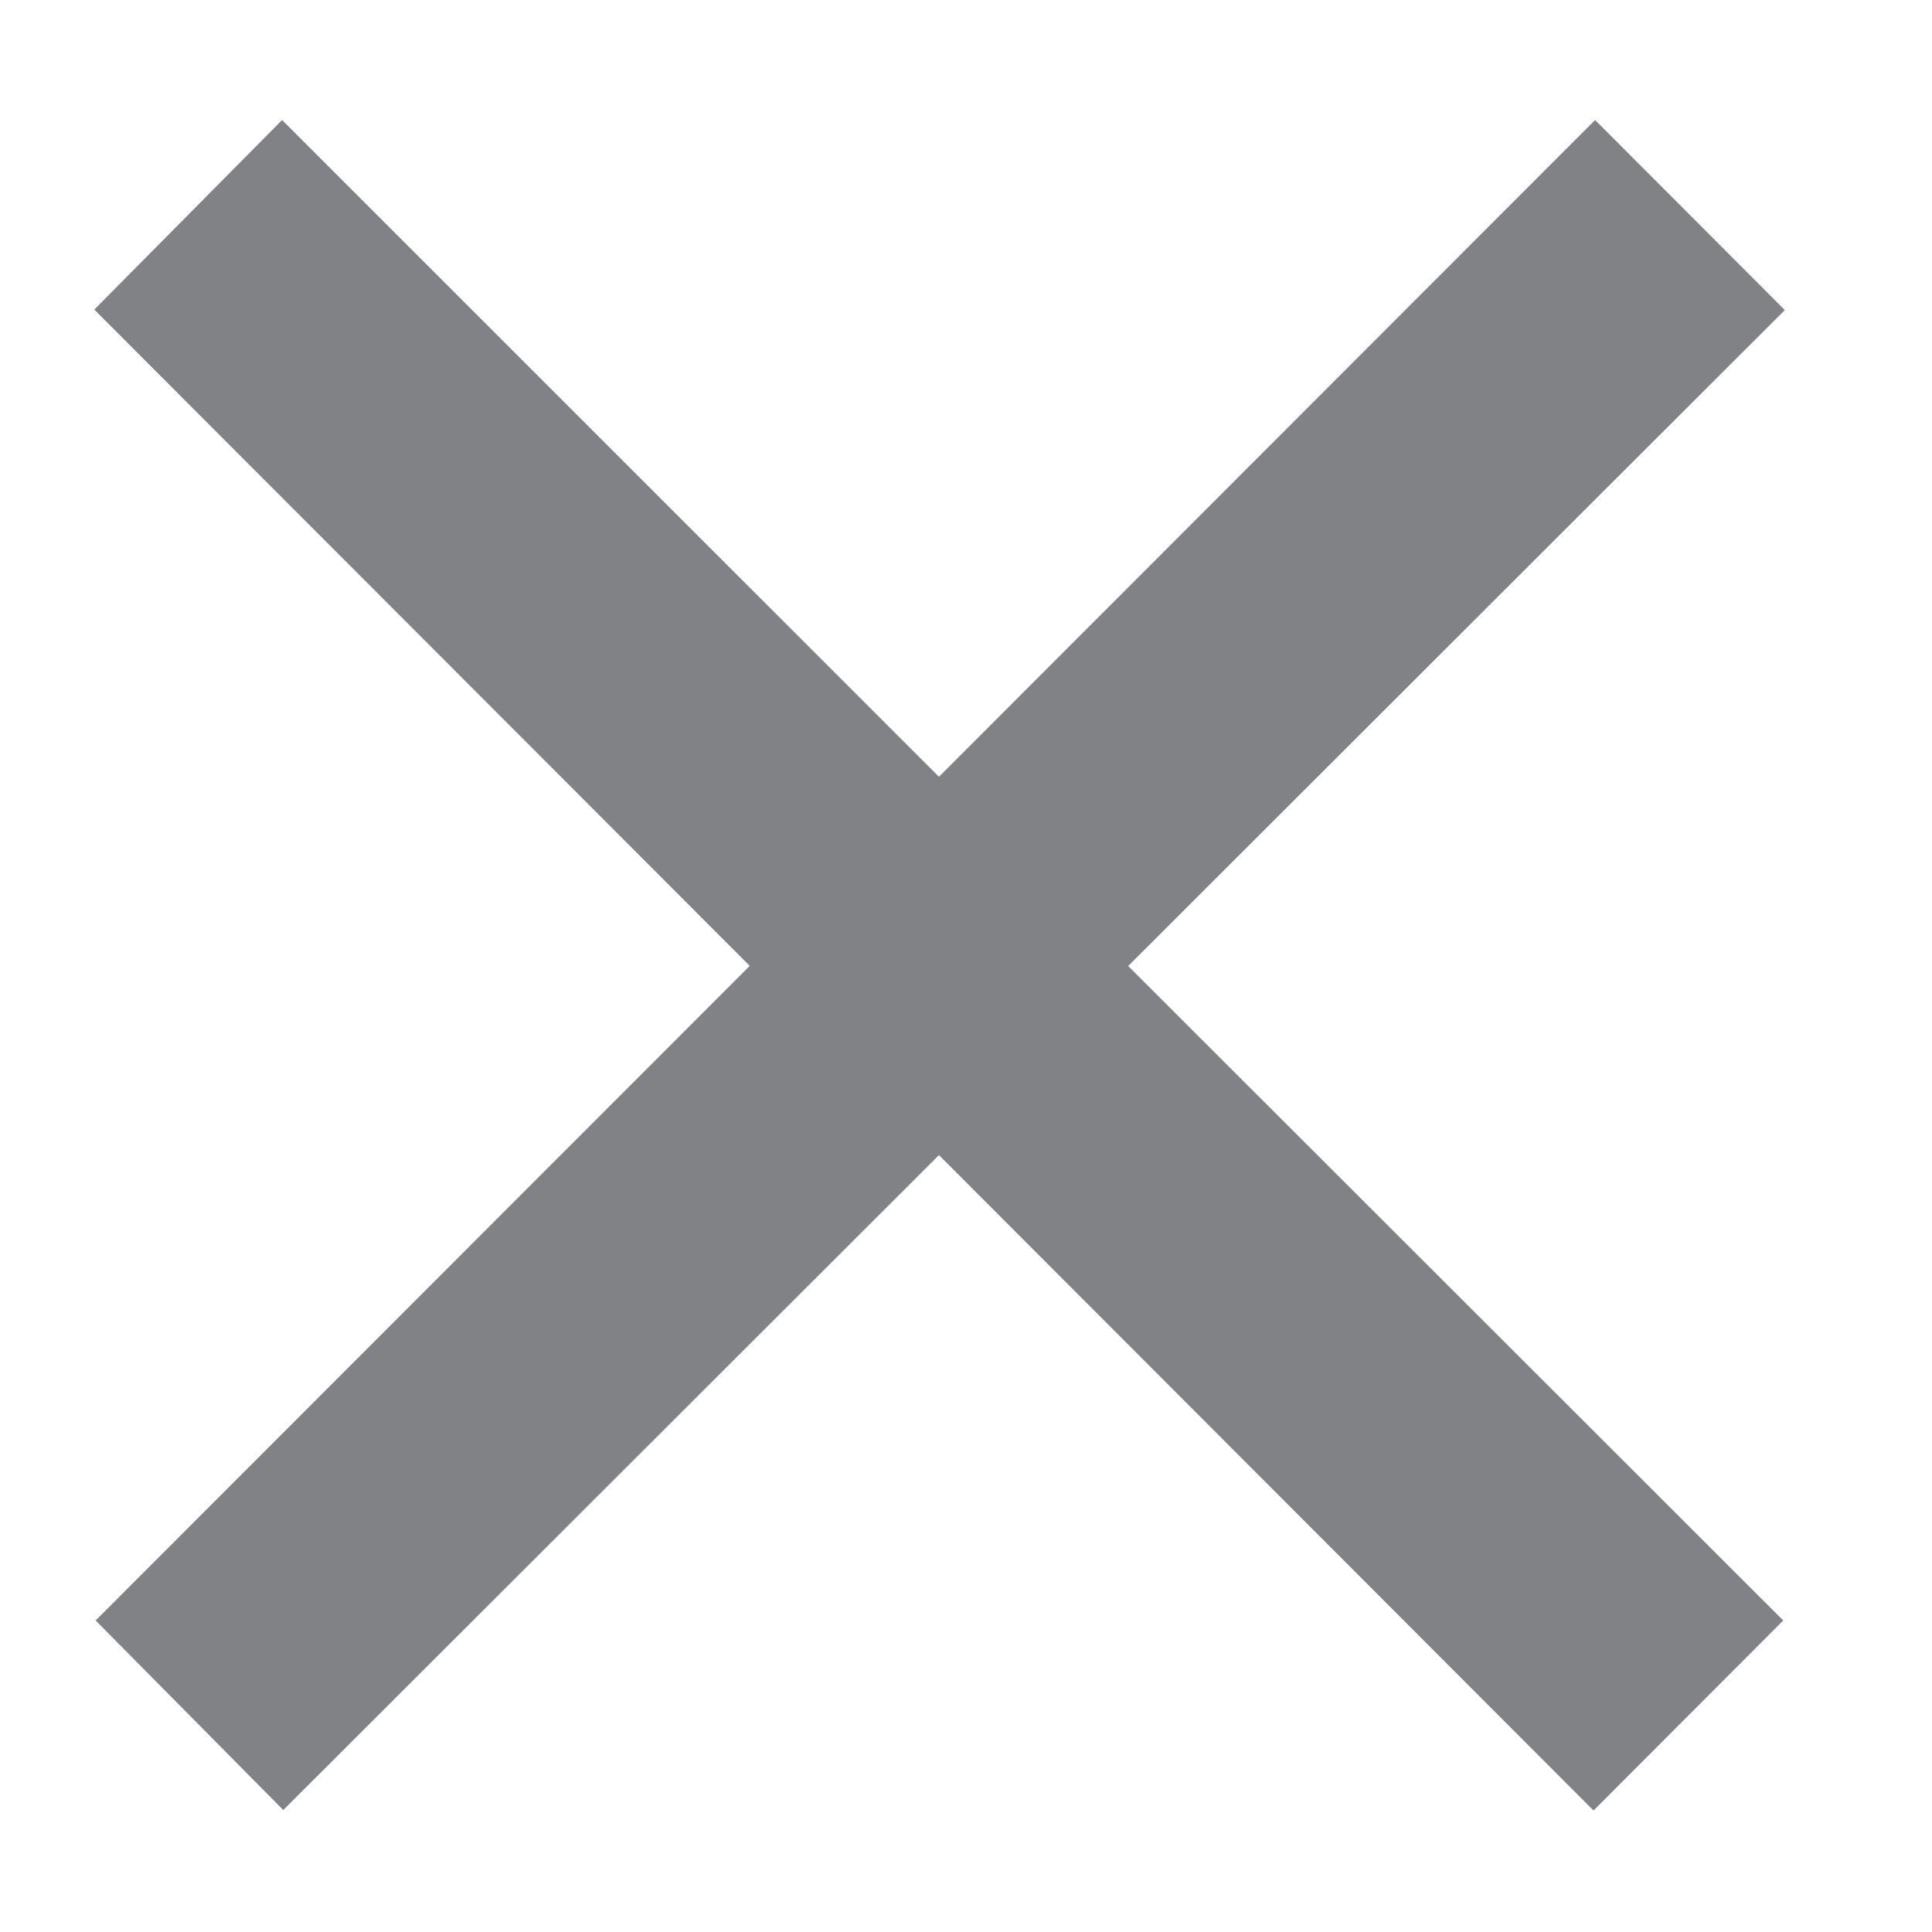
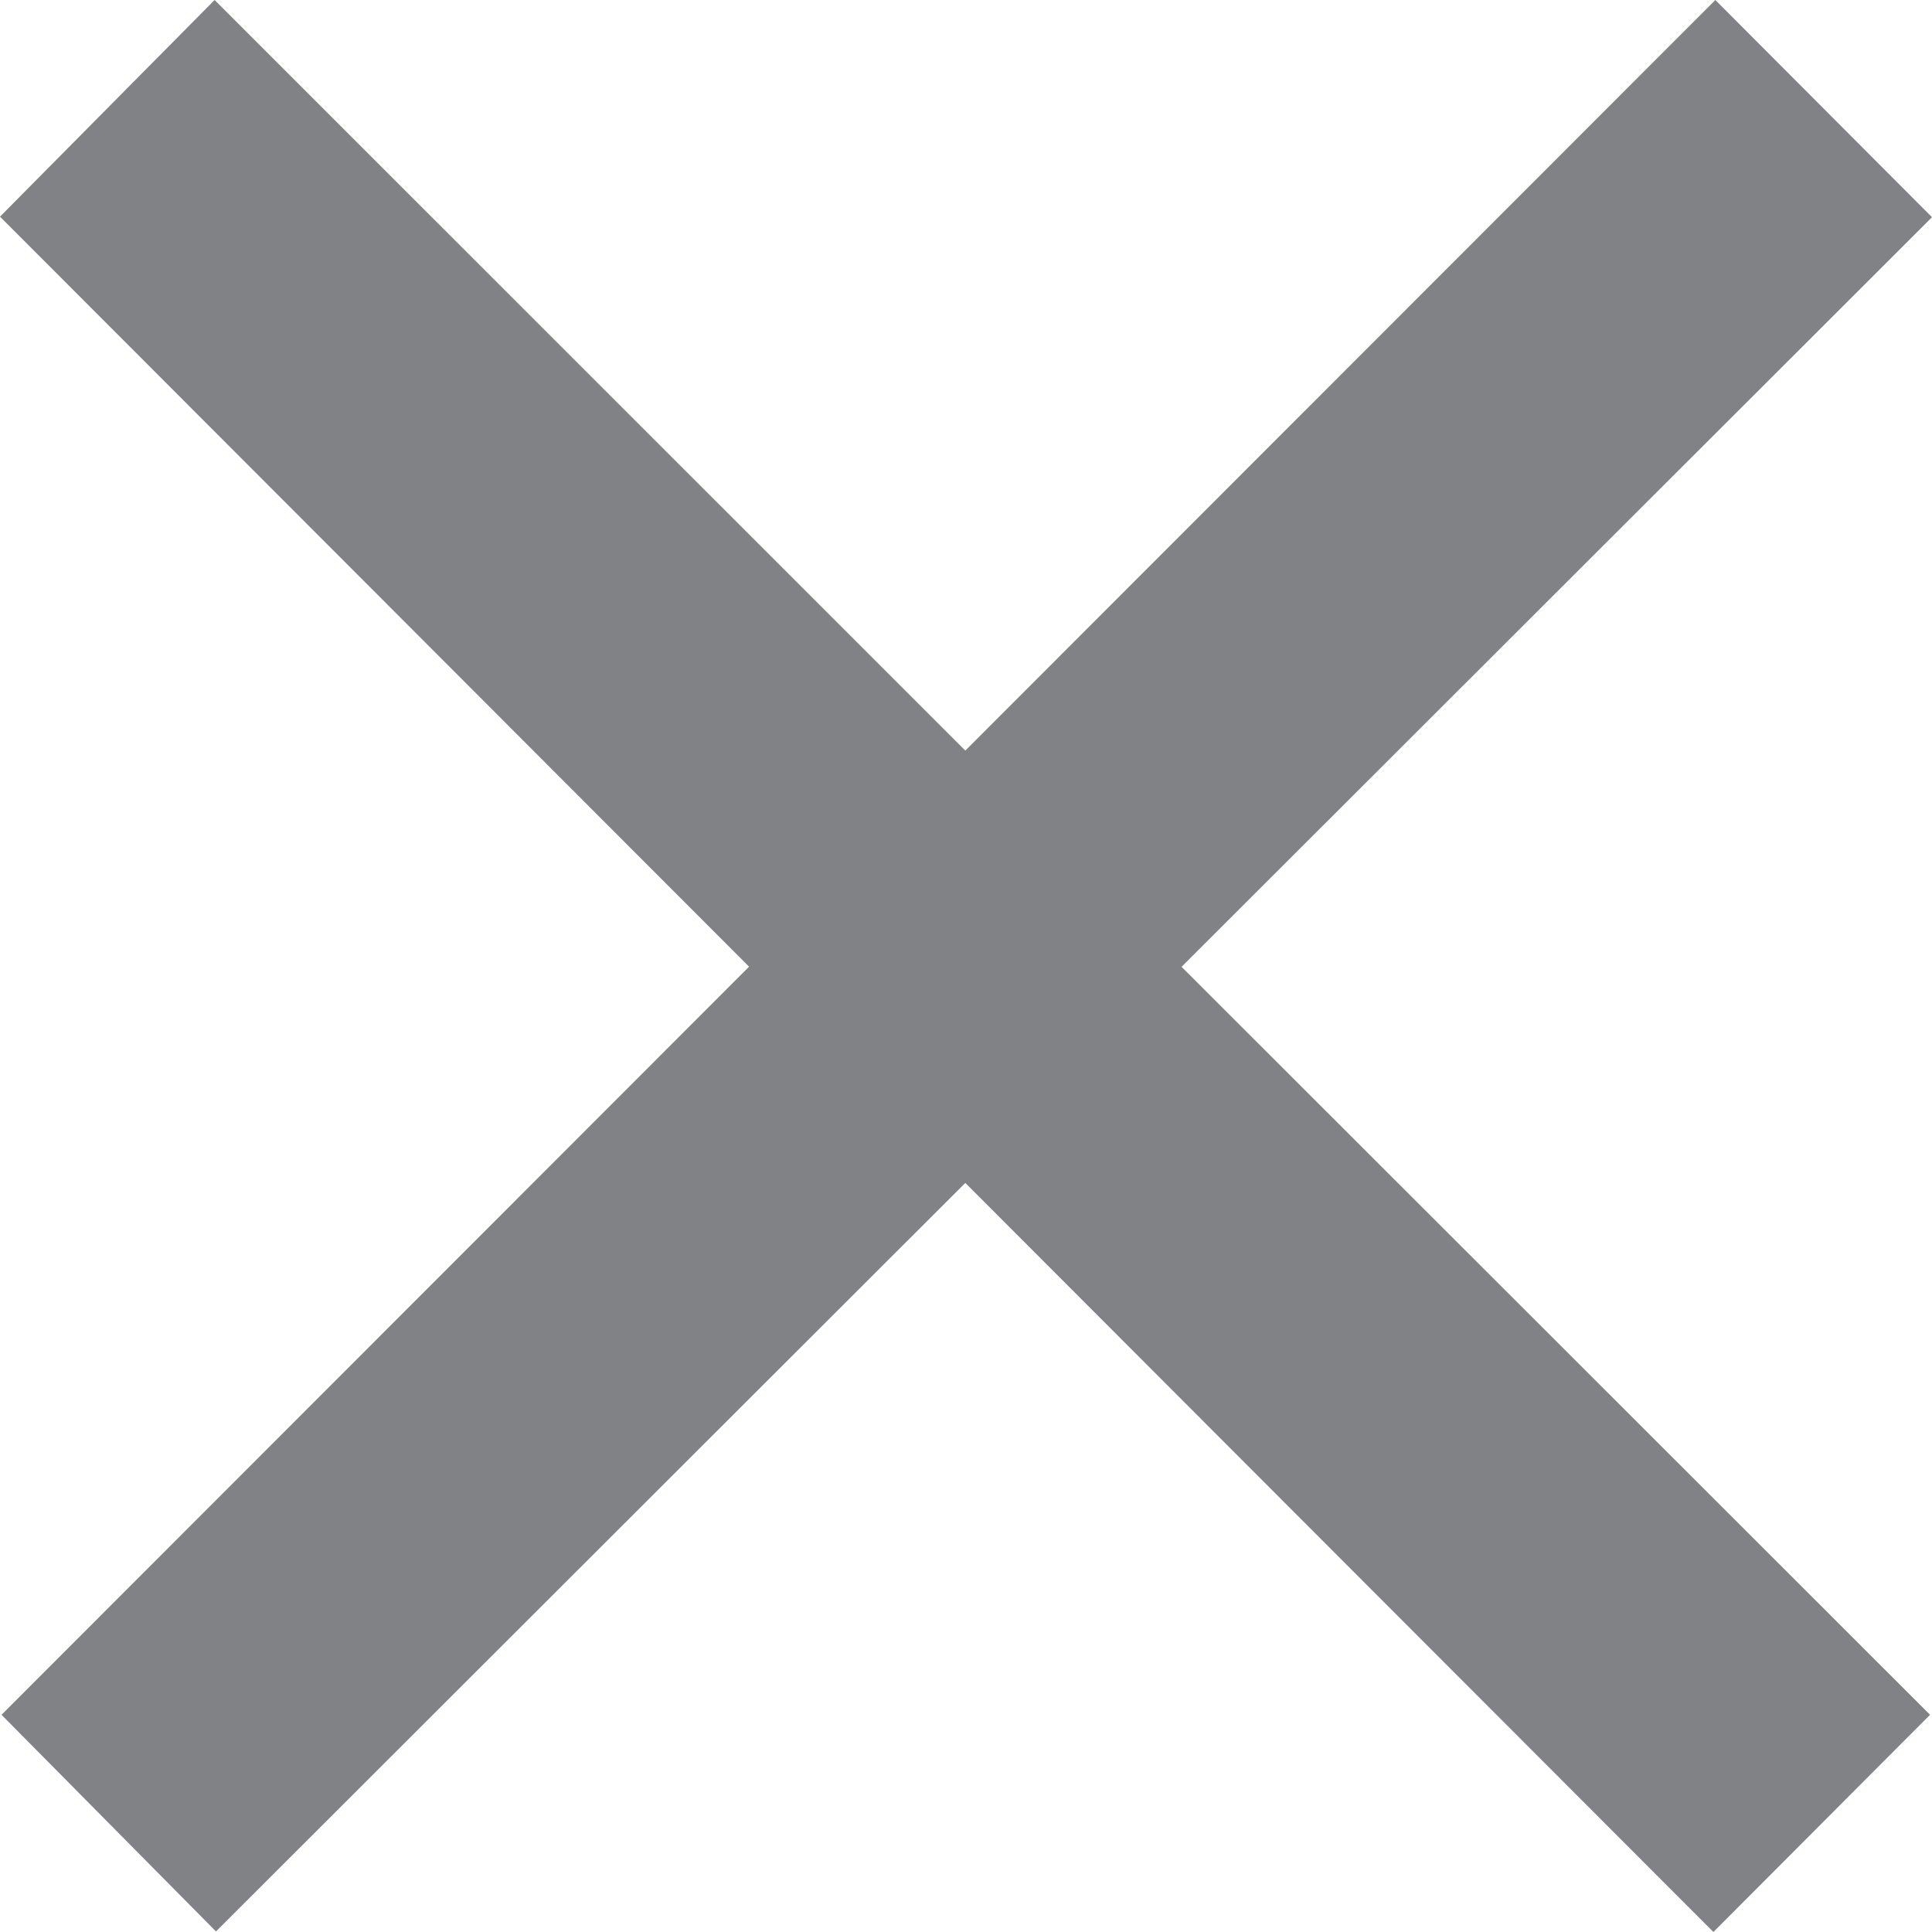
- <svg xmlns="http://www.w3.org/2000/svg" version="1.1" x="0px" y="0px" width="16px" height="16px" viewBox="-0.781 -0.994 16 16" overflow="visible" enable-background="new -0.781 -0.994 16 16" xml:space="preserve">
-   <defs>
- </defs>
-   <polygon fill="#808285" points="6.995,5.439 12.429,0 14,1.574 8.562,7.006 13.987,12.426 12.416,14 6.995,8.572 1.565,13.996   0.011,12.426 5.428,7.005 0,1.57 1.555,0 " />
+ <svg xmlns="http://www.w3.org/2000/svg" version="1.1" id="Layer_1" x="0px" y="0px" width="14px" height="14px" viewBox="0.5 1.5 14 14" enable-background="new 0.5 1.5 14 14" xml:space="preserve">
+   <polygon fill="#808285" points="7.495,6.939 12.93,1.5 14.5,3.074 9.062,8.506 14.486,13.926 12.916,15.5 7.495,10.072   2.065,15.496 0.511,13.926 5.928,8.505 0.5,3.07 2.055,1.5 " />
</svg>
